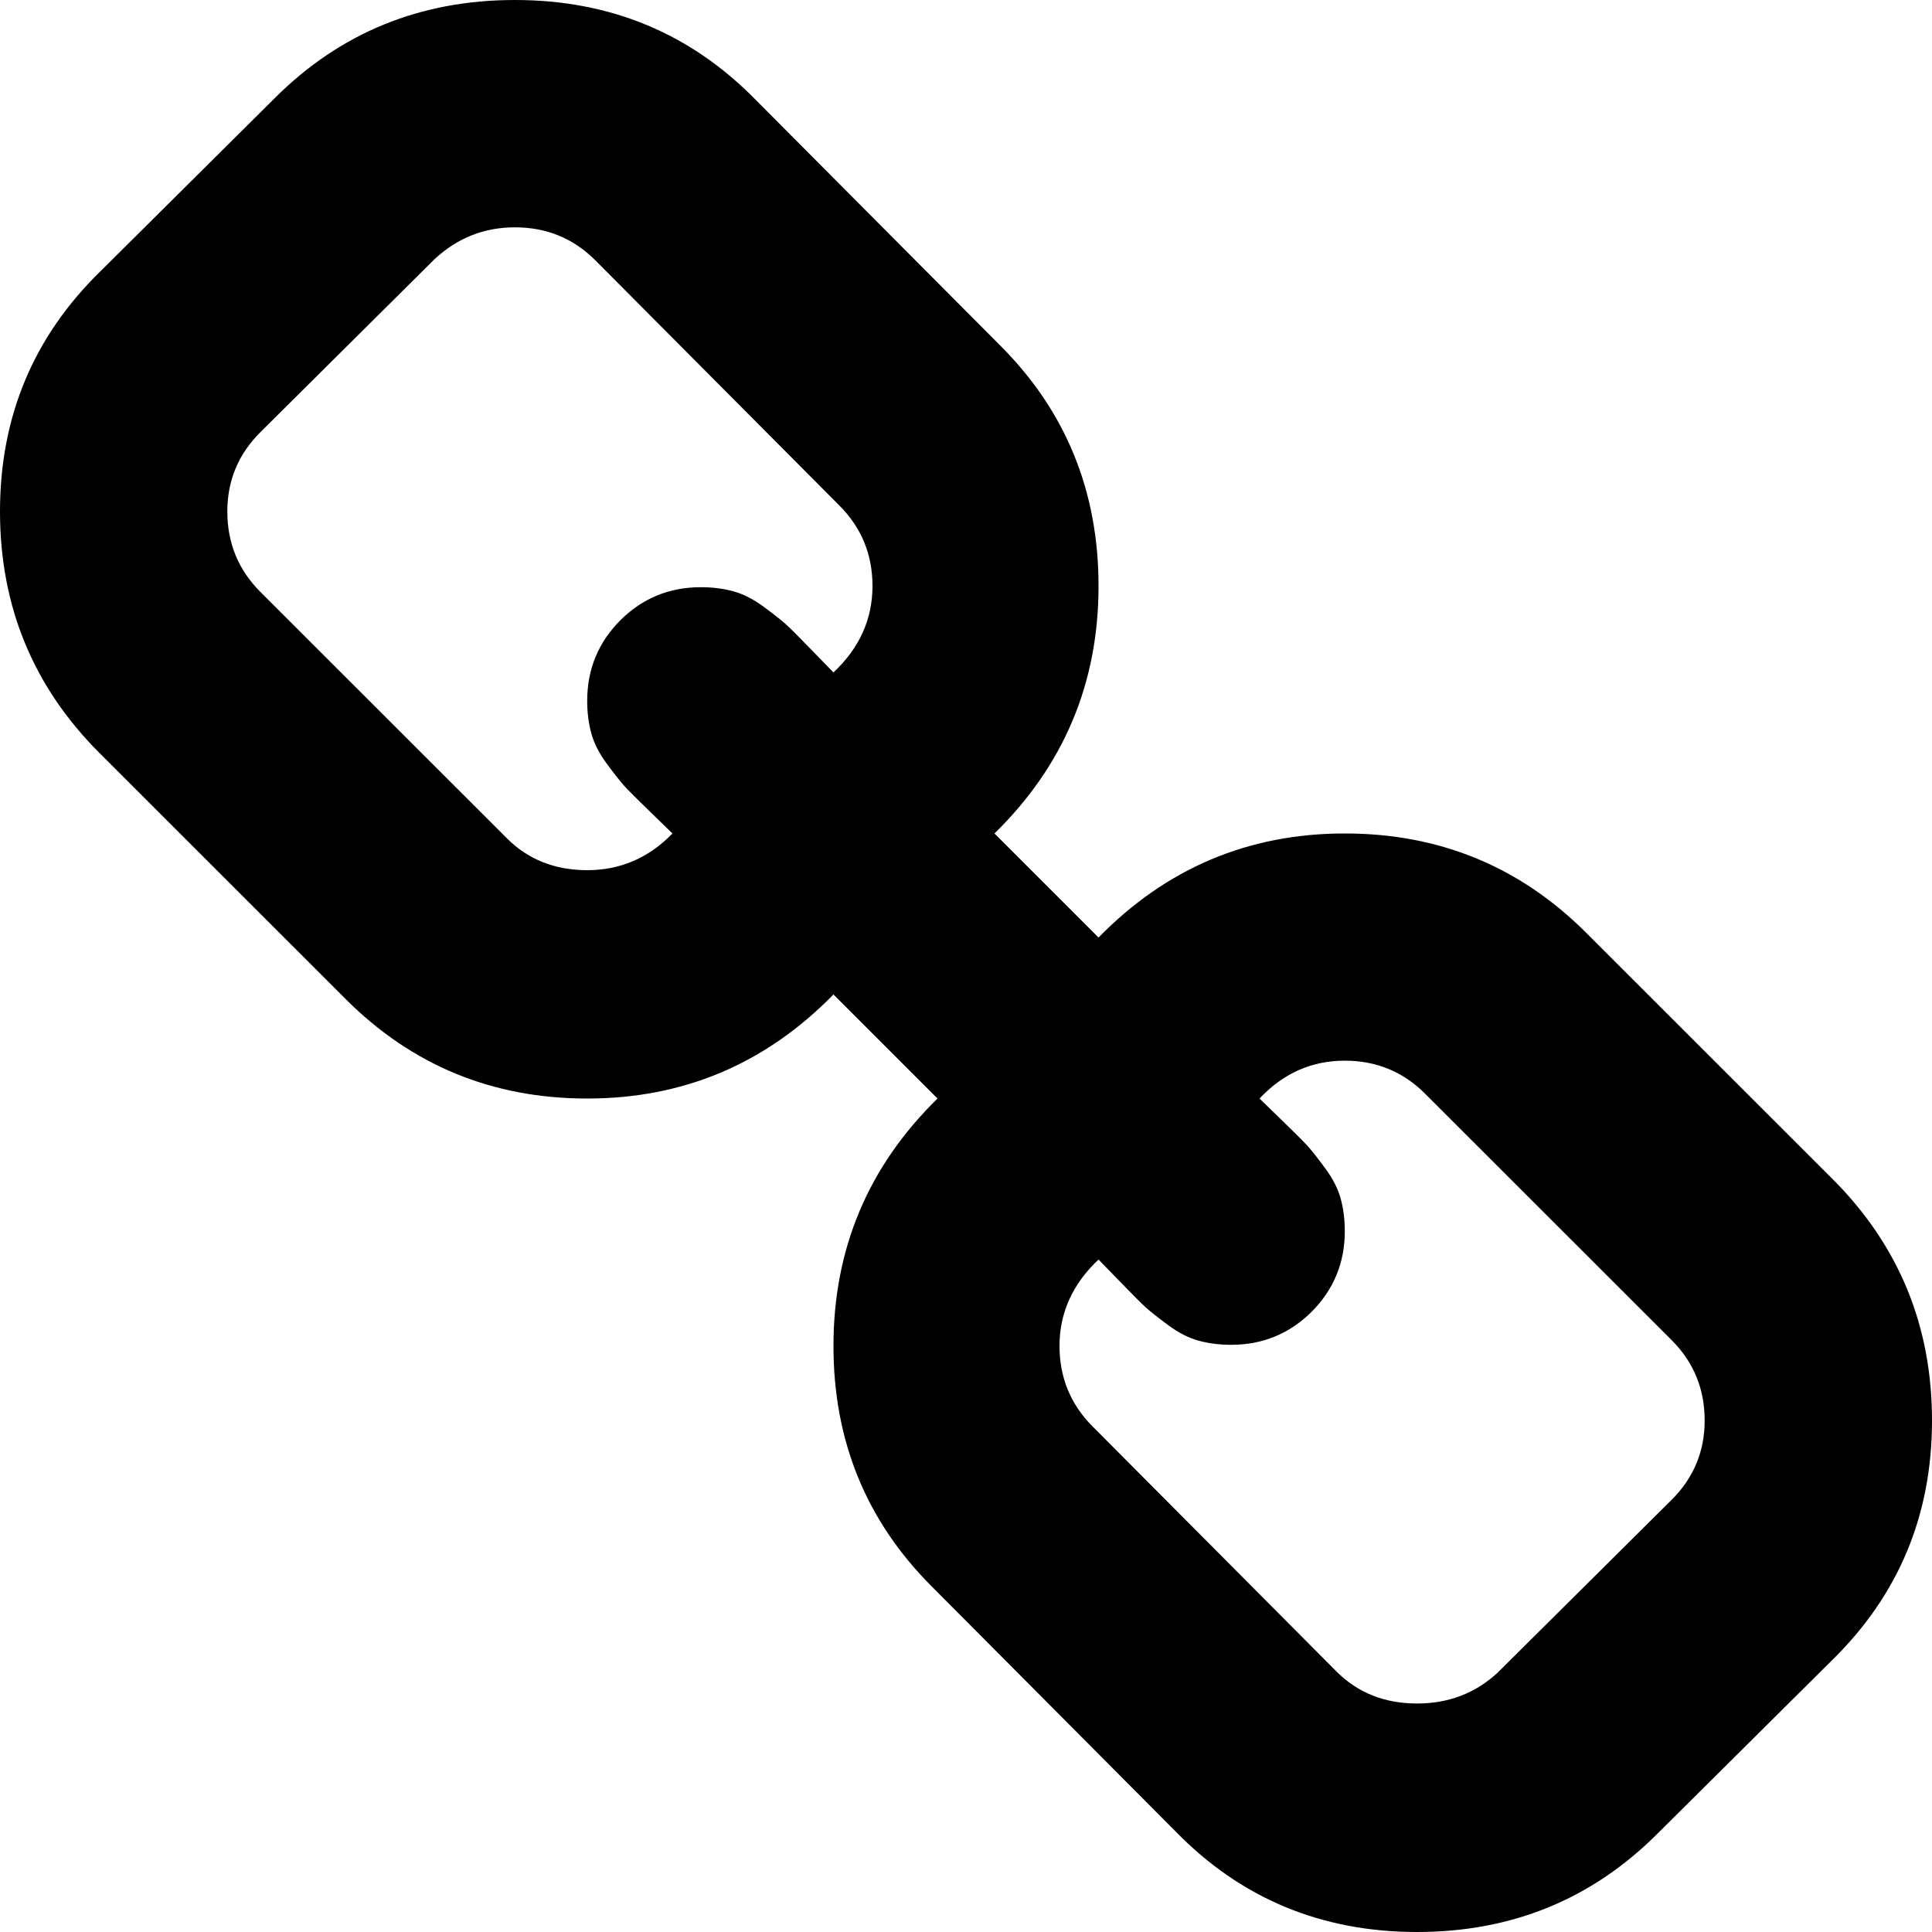
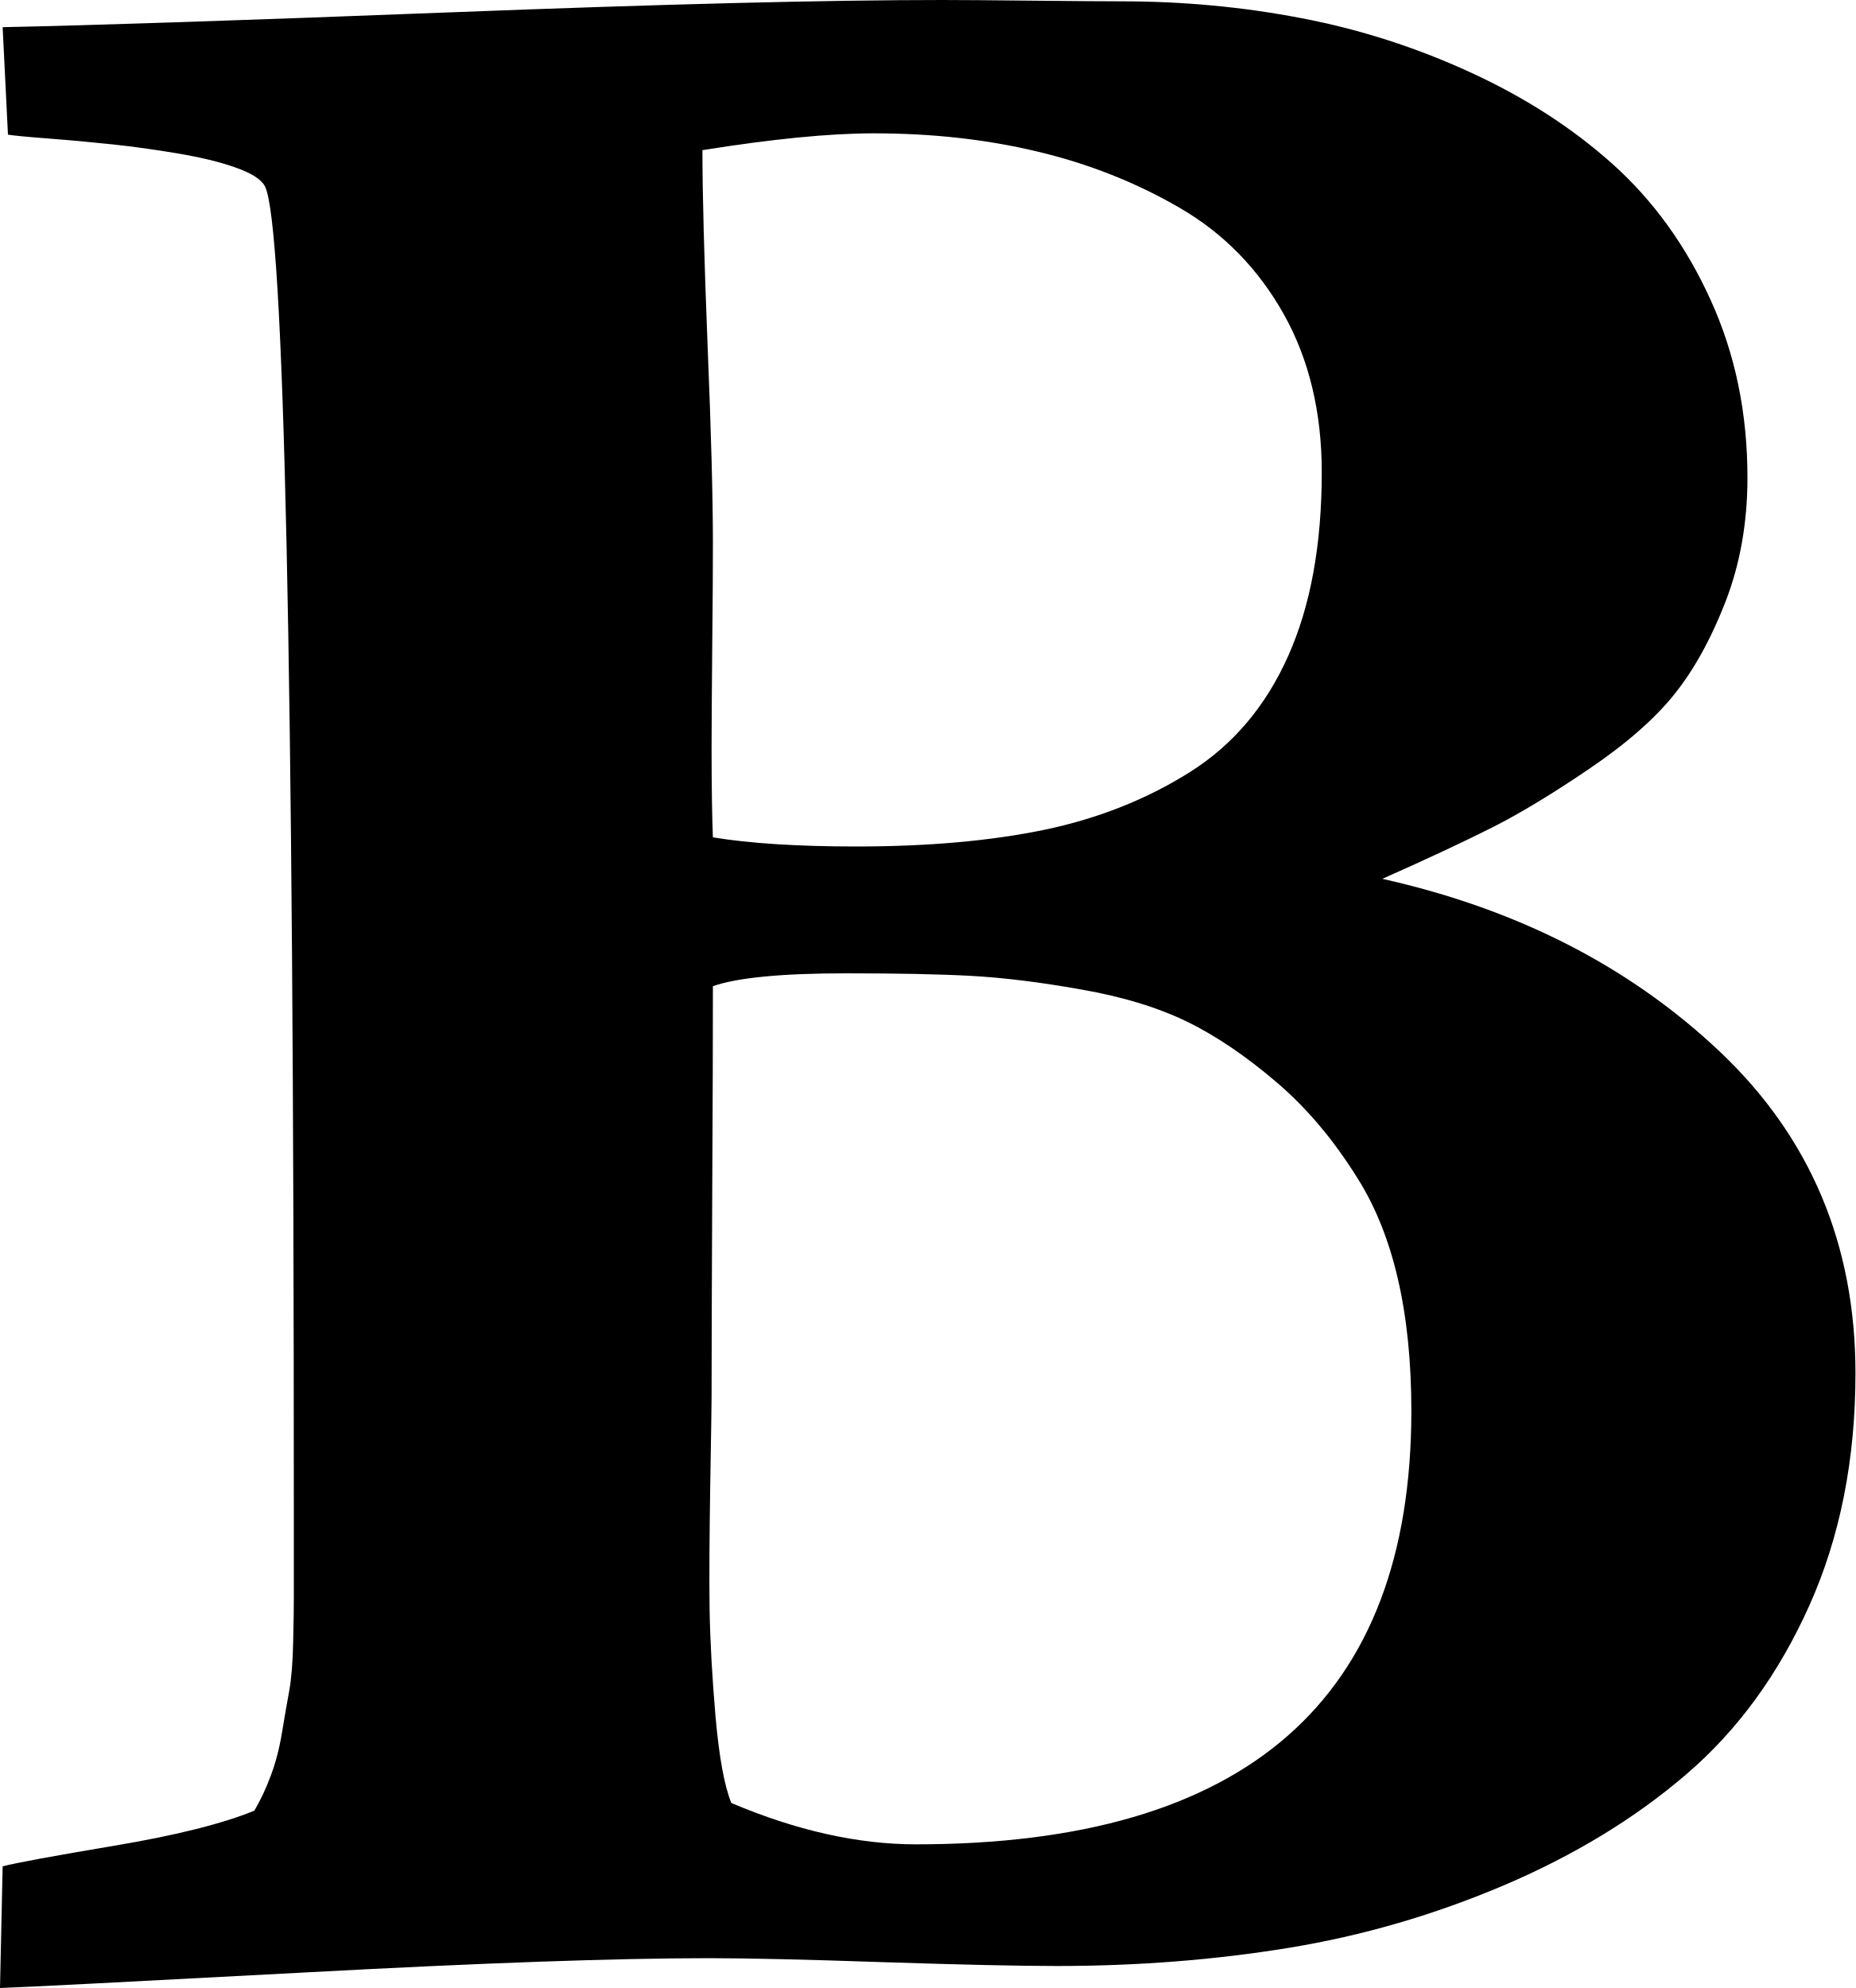
- <svg xmlns="http://www.w3.org/2000/svg" version="1.1" width="15px" height="15px">
-   <g transform="matrix(1 0 0 1 -1138 -677 )">
-     <path d="M 12.978 11.645  C 13.15 11.474  13.235 11.268  13.235 11.029  C 13.235 10.784  13.15 10.576  12.978 10.404  L 11.066 8.493  C 10.895 8.321  10.686 8.235  10.441 8.235  C 10.184 8.235  9.963 8.333  9.779 8.529  C 9.798 8.548  9.856 8.604  9.954 8.699  C 10.052 8.794  10.118 8.86  10.152 8.897  C 10.185 8.934  10.231 8.992  10.29 9.072  C 10.348 9.151  10.388 9.229  10.409 9.306  C 10.43 9.383  10.441 9.467  10.441 9.559  C 10.441 9.804  10.355 10.012  10.184 10.184  C 10.012 10.355  9.804 10.441  9.559 10.441  C 9.467 10.441  9.383 10.43  9.306 10.409  C 9.229 10.388  9.151 10.348  9.072 10.29  C 8.992 10.231  8.934 10.185  8.897 10.152  C 8.86 10.118  8.794 10.052  8.699 9.954  C 8.604 9.856  8.548 9.798  8.529 9.779  C 8.327 9.969  8.226 10.193  8.226 10.45  C 8.226 10.695  8.312 10.904  8.483 11.075  L 10.377 12.978  C 10.542 13.143  10.751 13.226  11.002 13.226  C 11.247 13.226  11.455 13.146  11.627 12.987  L 12.978 11.645  Z M 6.471 5.221  C 6.673 5.031  6.774 4.807  6.774 4.55  C 6.774 4.305  6.688 4.096  6.517 3.925  L 4.623 2.022  C 4.452 1.85  4.243 1.765  3.998 1.765  C 3.759 1.765  3.551 1.847  3.373 2.013  L 2.022 3.355  C 1.85 3.526  1.765 3.732  1.765 3.971  C 1.765 4.216  1.85 4.424  2.022 4.596  L 3.934 6.507  C 4.099 6.673  4.308 6.756  4.559 6.756  C 4.816 6.756  5.037 6.661  5.221 6.471  C 5.202 6.452  5.144 6.396  5.046 6.301  C 4.948 6.206  4.882 6.14  4.848 6.103  C 4.815 6.066  4.769 6.008  4.71 5.928  C 4.652 5.849  4.612 5.771  4.591 5.694  C 4.57 5.617  4.559 5.533  4.559 5.441  C 4.559 5.196  4.645 4.988  4.816 4.816  C 4.988 4.645  5.196 4.559  5.441 4.559  C 5.533 4.559  5.617 4.57  5.694 4.591  C 5.771 4.612  5.849 4.652  5.928 4.71  C 6.008 4.769  6.066 4.815  6.103 4.848  C 6.14 4.882  6.206 4.948  6.301 5.046  C 6.396 5.144  6.452 5.202  6.471 5.221  Z M 14.228 9.154  C 14.743 9.669  15 10.294  15 11.029  C 15 11.765  14.74 12.387  14.219 12.895  L 12.868 14.237  C 12.359 14.746  11.737 15  11.002 15  C 10.26 15  9.635 14.74  9.127 14.219  L 7.233 12.316  C 6.725 11.808  6.471 11.186  6.471 10.45  C 6.471 9.697  6.74 9.056  7.279 8.529  L 6.471 7.721  C 5.944 8.26  5.306 8.529  4.559 8.529  C 3.824 8.529  3.199 8.272  2.684 7.757  L 0.772 5.846  C 0.257 5.331  0 4.706  0 3.971  C 0 3.235  0.26 2.613  0.781 2.105  L 2.132 0.763  C 2.641 0.254  3.263 0  3.998 0  C 4.74 0  5.365 0.26  5.873 0.781  L 7.767 2.684  C 8.275 3.192  8.529 3.814  8.529 4.55  C 8.529 5.303  8.26 5.944  7.721 6.471  L 8.529 7.279  C 9.056 6.74  9.694 6.471  10.441 6.471  C 11.176 6.471  11.801 6.728  12.316 7.243  L 14.228 9.154  Z " fill-rule="nonzero" fill="#000000" stroke="none" transform="matrix(1 0 0 1 1138 677 )" />
+ <svg xmlns="http://www.w3.org/2000/svg" version="1.1" width="14px" height="15px">
+   <g transform="matrix(1 0 0 1 -731 -677 )">
+     <path d="M 5.399 12.954  C 5.426 13.257  5.465 13.473  5.518 13.604  C 6.009 13.812  6.473 13.916  6.911 13.916  C 9.403 13.916  10.649 12.826  10.649 10.645  C 10.649 9.902  10.513 9.316  10.241 8.887  C 10.062 8.6  9.859 8.359  9.63 8.164  C 9.401 7.969  9.178 7.817  8.959 7.71  C 8.74 7.603  8.473 7.521  8.158 7.466  C 7.844 7.41  7.565 7.376  7.323 7.363  C 7.081 7.35  6.768 7.344  6.384 7.344  C 5.9 7.344  5.565 7.376  5.379 7.441  C 5.379 7.786  5.378 8.304  5.374 8.994  C 5.371 9.684  5.369 10.199  5.369 10.537  C 5.369 10.589  5.366 10.809  5.359 11.196  C 5.353 11.584  5.351 11.898  5.354 12.139  C 5.358 12.38  5.373 12.651  5.399 12.954  Z M 5.369 5.645  C 5.369 5.944  5.373 6.169  5.379 6.318  C 5.658 6.364  6.019 6.387  6.463 6.387  C 7.007 6.387  7.481 6.344  7.885 6.26  C 8.289 6.175  8.654 6.03  8.979 5.825  C 9.304 5.62  9.55 5.329  9.719 4.951  C 9.888 4.574  9.973 4.111  9.973 3.564  C 9.973 3.109  9.877 2.71  9.685 2.368  C 9.492 2.026  9.231 1.759  8.899 1.567  C 8.568 1.375  8.21 1.234  7.825 1.143  C 7.441 1.051  7.03 1.006  6.592 1.006  C 6.261 1.006  5.83 1.048  5.3 1.133  C 5.3 1.458  5.313 1.95  5.339 2.607  C 5.366 3.265  5.379 3.76  5.379 4.092  C 5.379 4.268  5.378 4.528  5.374 4.873  C 5.371 5.218  5.369 5.475  5.369 5.645  Z M 2.297 14.883  C 0.964 14.954  0.199 14.993  0 15  L 0.02 14.082  C 0.119 14.056  0.401 14.004  0.865 13.926  C 1.329 13.848  1.68 13.76  1.919 13.662  C 1.965 13.584  2.007 13.496  2.043 13.398  C 2.08 13.301  2.108 13.192  2.128 13.071  C 2.148 12.951  2.166 12.845  2.183 12.754  C 2.199 12.663  2.209 12.541  2.212 12.388  C 2.216 12.235  2.217 12.124  2.217 12.056  L 2.217 11.709  L 2.217 11.416  C 2.217 5.023  2.144 1.686  1.999 1.406  C 1.972 1.354  1.899 1.307  1.78 1.265  C 1.661 1.222  1.513 1.187  1.337 1.157  C 1.162 1.128  0.998 1.105  0.845 1.089  C 0.693 1.073  0.532 1.058  0.363 1.045  C 0.194 1.032  0.093 1.022  0.06 1.016  L 0.02 0.205  C 0.67 0.192  1.796 0.155  3.401 0.093  C 5.005 0.031  6.241 0  7.109 0  C 7.262 0  7.487 0.002  7.786 0.005  C 8.084 0.008  8.309 0.01  8.462 0.01  C 8.926 0.01  9.378 0.052  9.819 0.137  C 10.26 0.221  10.686 0.358  11.097 0.547  C 11.508 0.736  11.866 0.967  12.17 1.24  C 12.475 1.514  12.721 1.854  12.906 2.261  C 13.092 2.668  13.185 3.115  13.185 3.604  C 13.185 3.942  13.13 4.253  13.021 4.536  C 12.911 4.819  12.782 5.054  12.633 5.239  C 12.484 5.425  12.27 5.612  11.991 5.801  C 11.713 5.99  11.471 6.136  11.266 6.24  C 11.06 6.344  10.782 6.475  10.43 6.631  C 11.451 6.859  12.301 7.295  12.981 7.939  C 13.66 8.584  14 9.391  14 10.361  C 14 11.012  13.884 11.597  13.652 12.114  C 13.42 12.632  13.11 13.057  12.722 13.389  C 12.335 13.721  11.877 13.999  11.35 14.224  C 10.823 14.448  10.281 14.606  9.724 14.697  C 9.168 14.788  8.584 14.834  7.974 14.834  C 7.683 14.834  7.245 14.824  6.662 14.805  C 6.079 14.785  5.641 14.775  5.349 14.775  C 4.647 14.775  3.629 14.811  2.297 14.883  Z " fill-rule="nonzero" fill="#000000" stroke="none" transform="matrix(1 0 0 1 731 677 )" />
  </g>
</svg>
